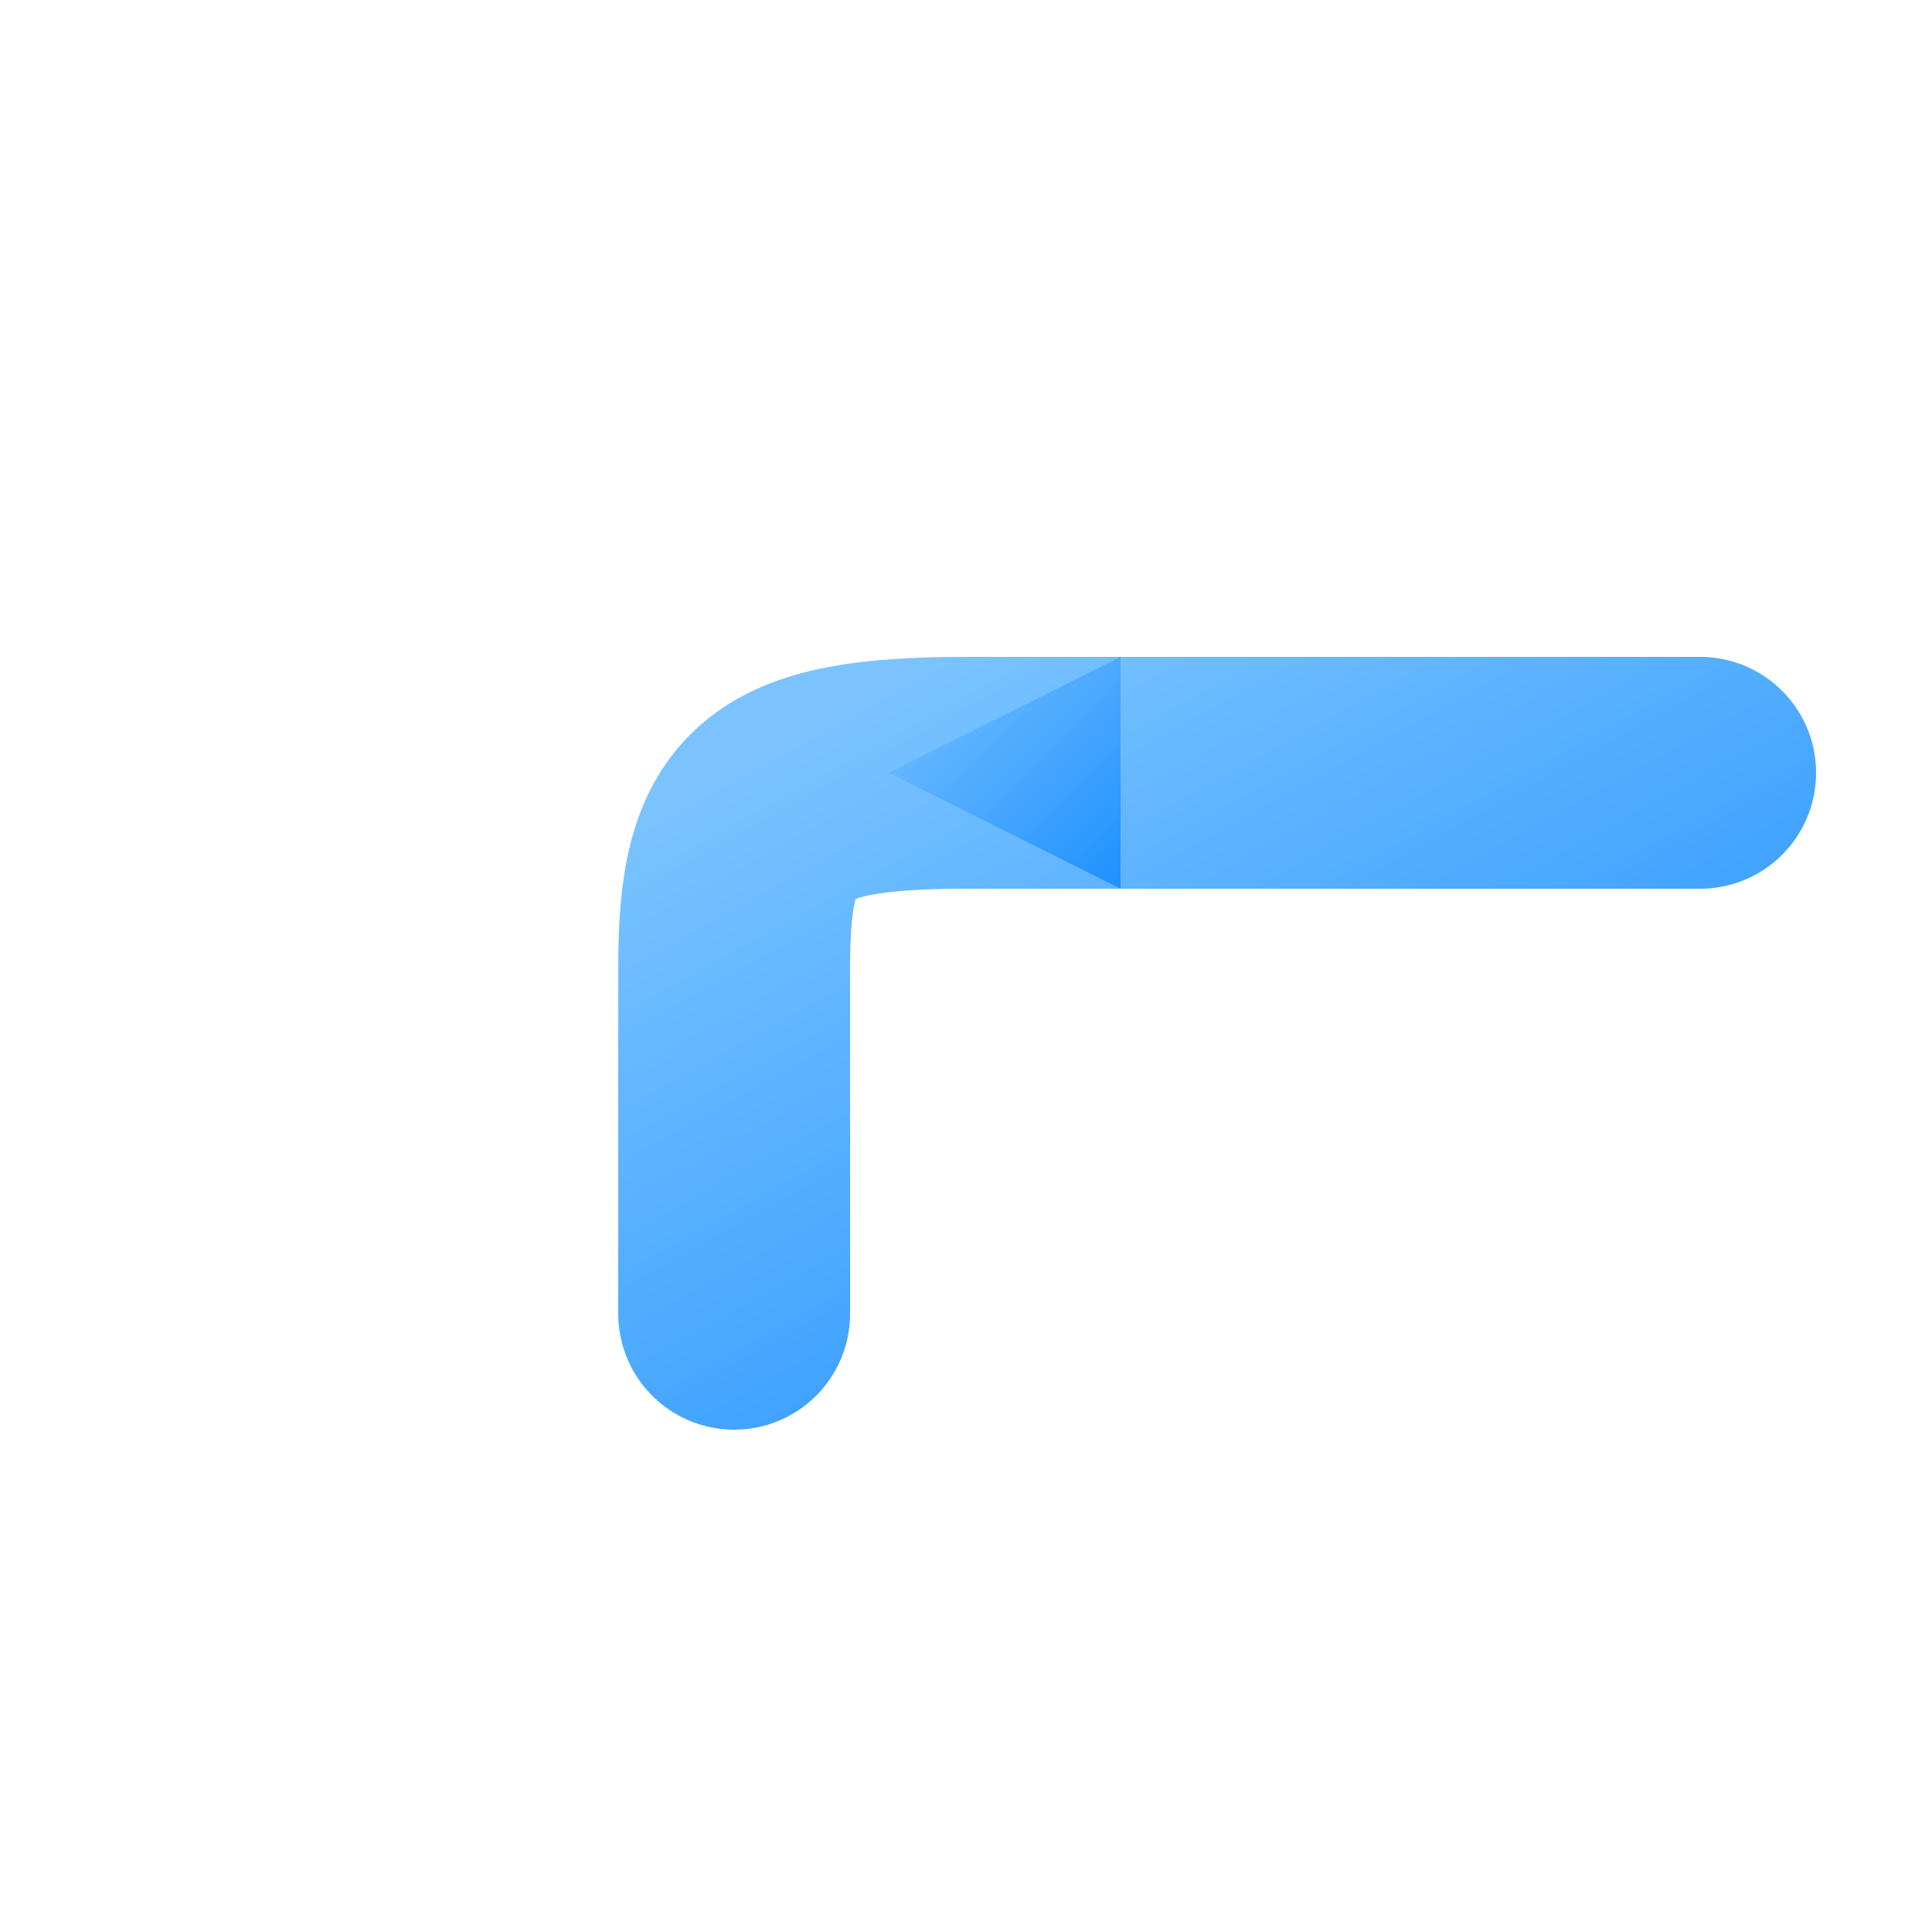
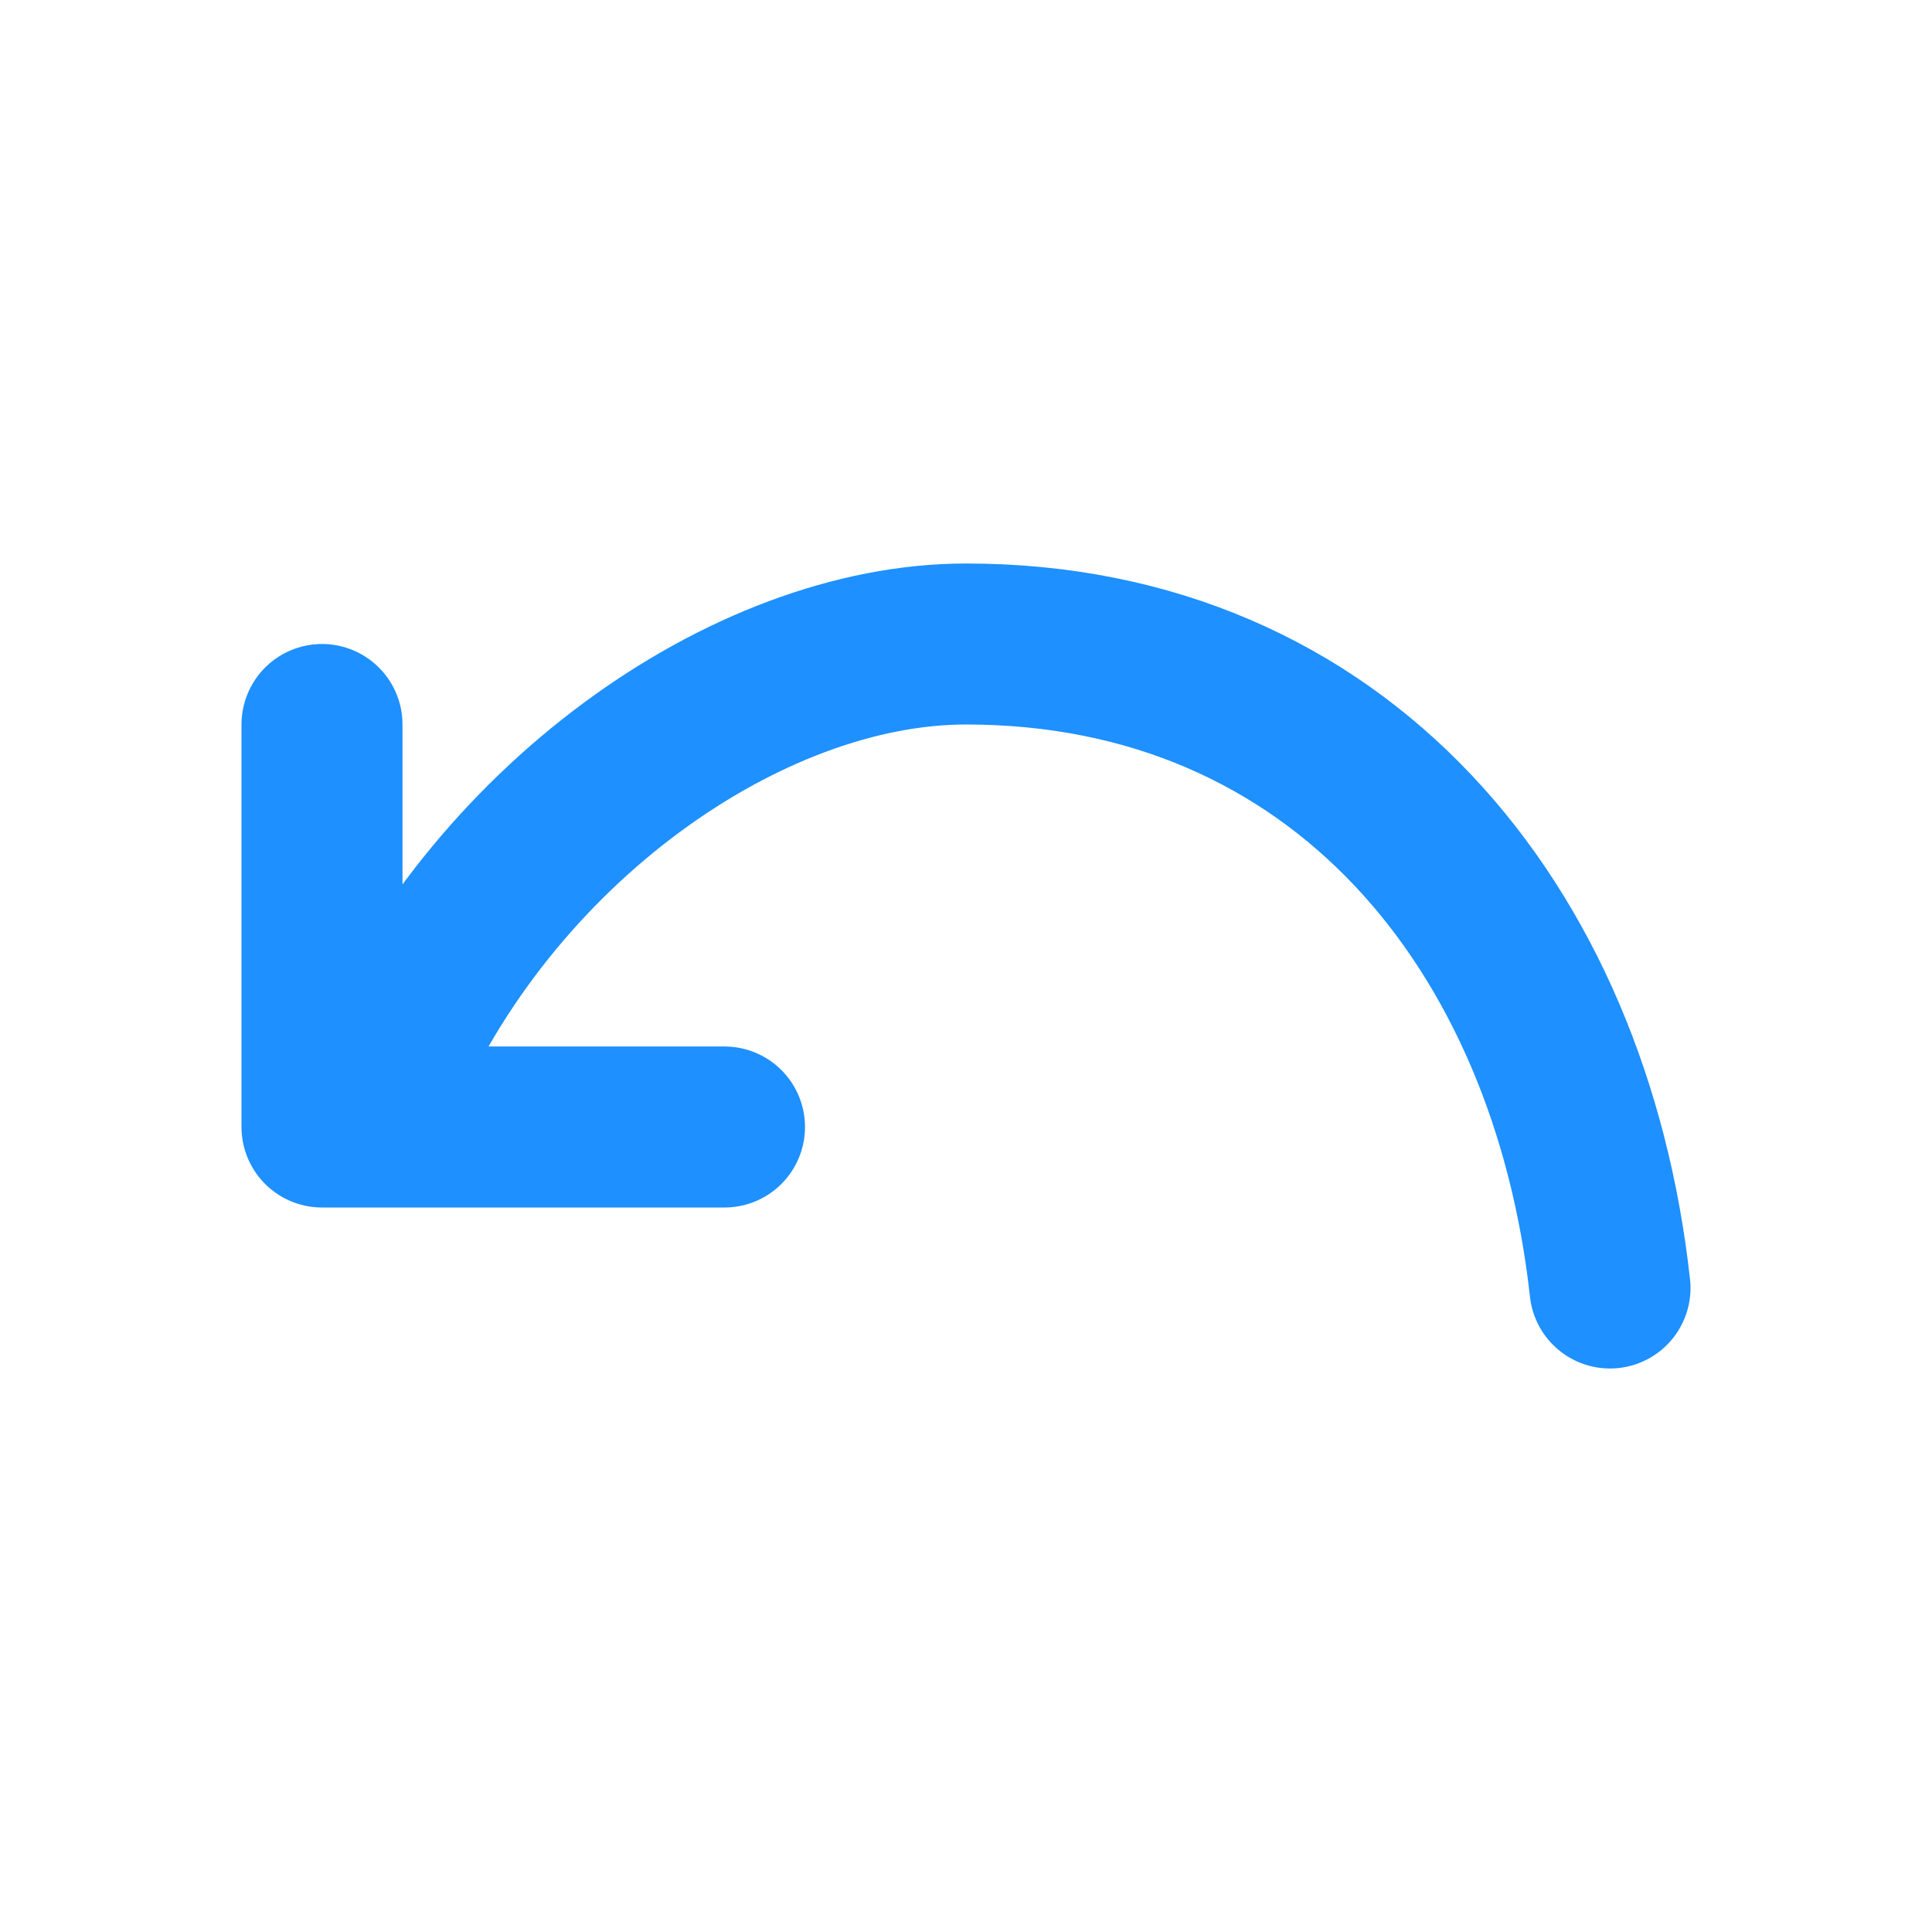
- <svg xmlns="http://www.w3.org/2000/svg" width="100%" height="100%" viewBox="0 0 100 100" preserveAspectRatio="xMidYMid meet">
-   <defs>
-     <linearGradient id="arrowGradient" x1="0%" y1="0%" x2="100%" y2="100%">
-       <stop offset="0%" stop-color="#7AC3FF" stop-opacity="1" />
-       <stop offset="100%" stop-color="#1E90FF" stop-opacity="1" />
-     </linearGradient>
-   </defs>
-   <path d="M88 40 H50 C40 40 38 42 38 50 V68" stroke="url(#arrowGradient)" stroke-width="12" fill="none" stroke-linecap="round" stroke-linejoin="round" />
-   <path d="M46 40 L 58 34 L 58 46 Z" fill="url(#arrowGradient)" />
+ <svg xmlns="http://www.w3.org/2000/svg" width="100%" height="100%" viewBox="0 0 24 24" preserveAspectRatio="xMidYMid meet">
+   <path d="M4 9V14H9M20 16C19.503 11.5 16.633 8 12 8C9.271 8 6.071 10.268 4.706 13.5" stroke="#1E90FF" stroke-linecap="round" stroke-linejoin="round" stroke-width="2" fill="none" />
</svg>
